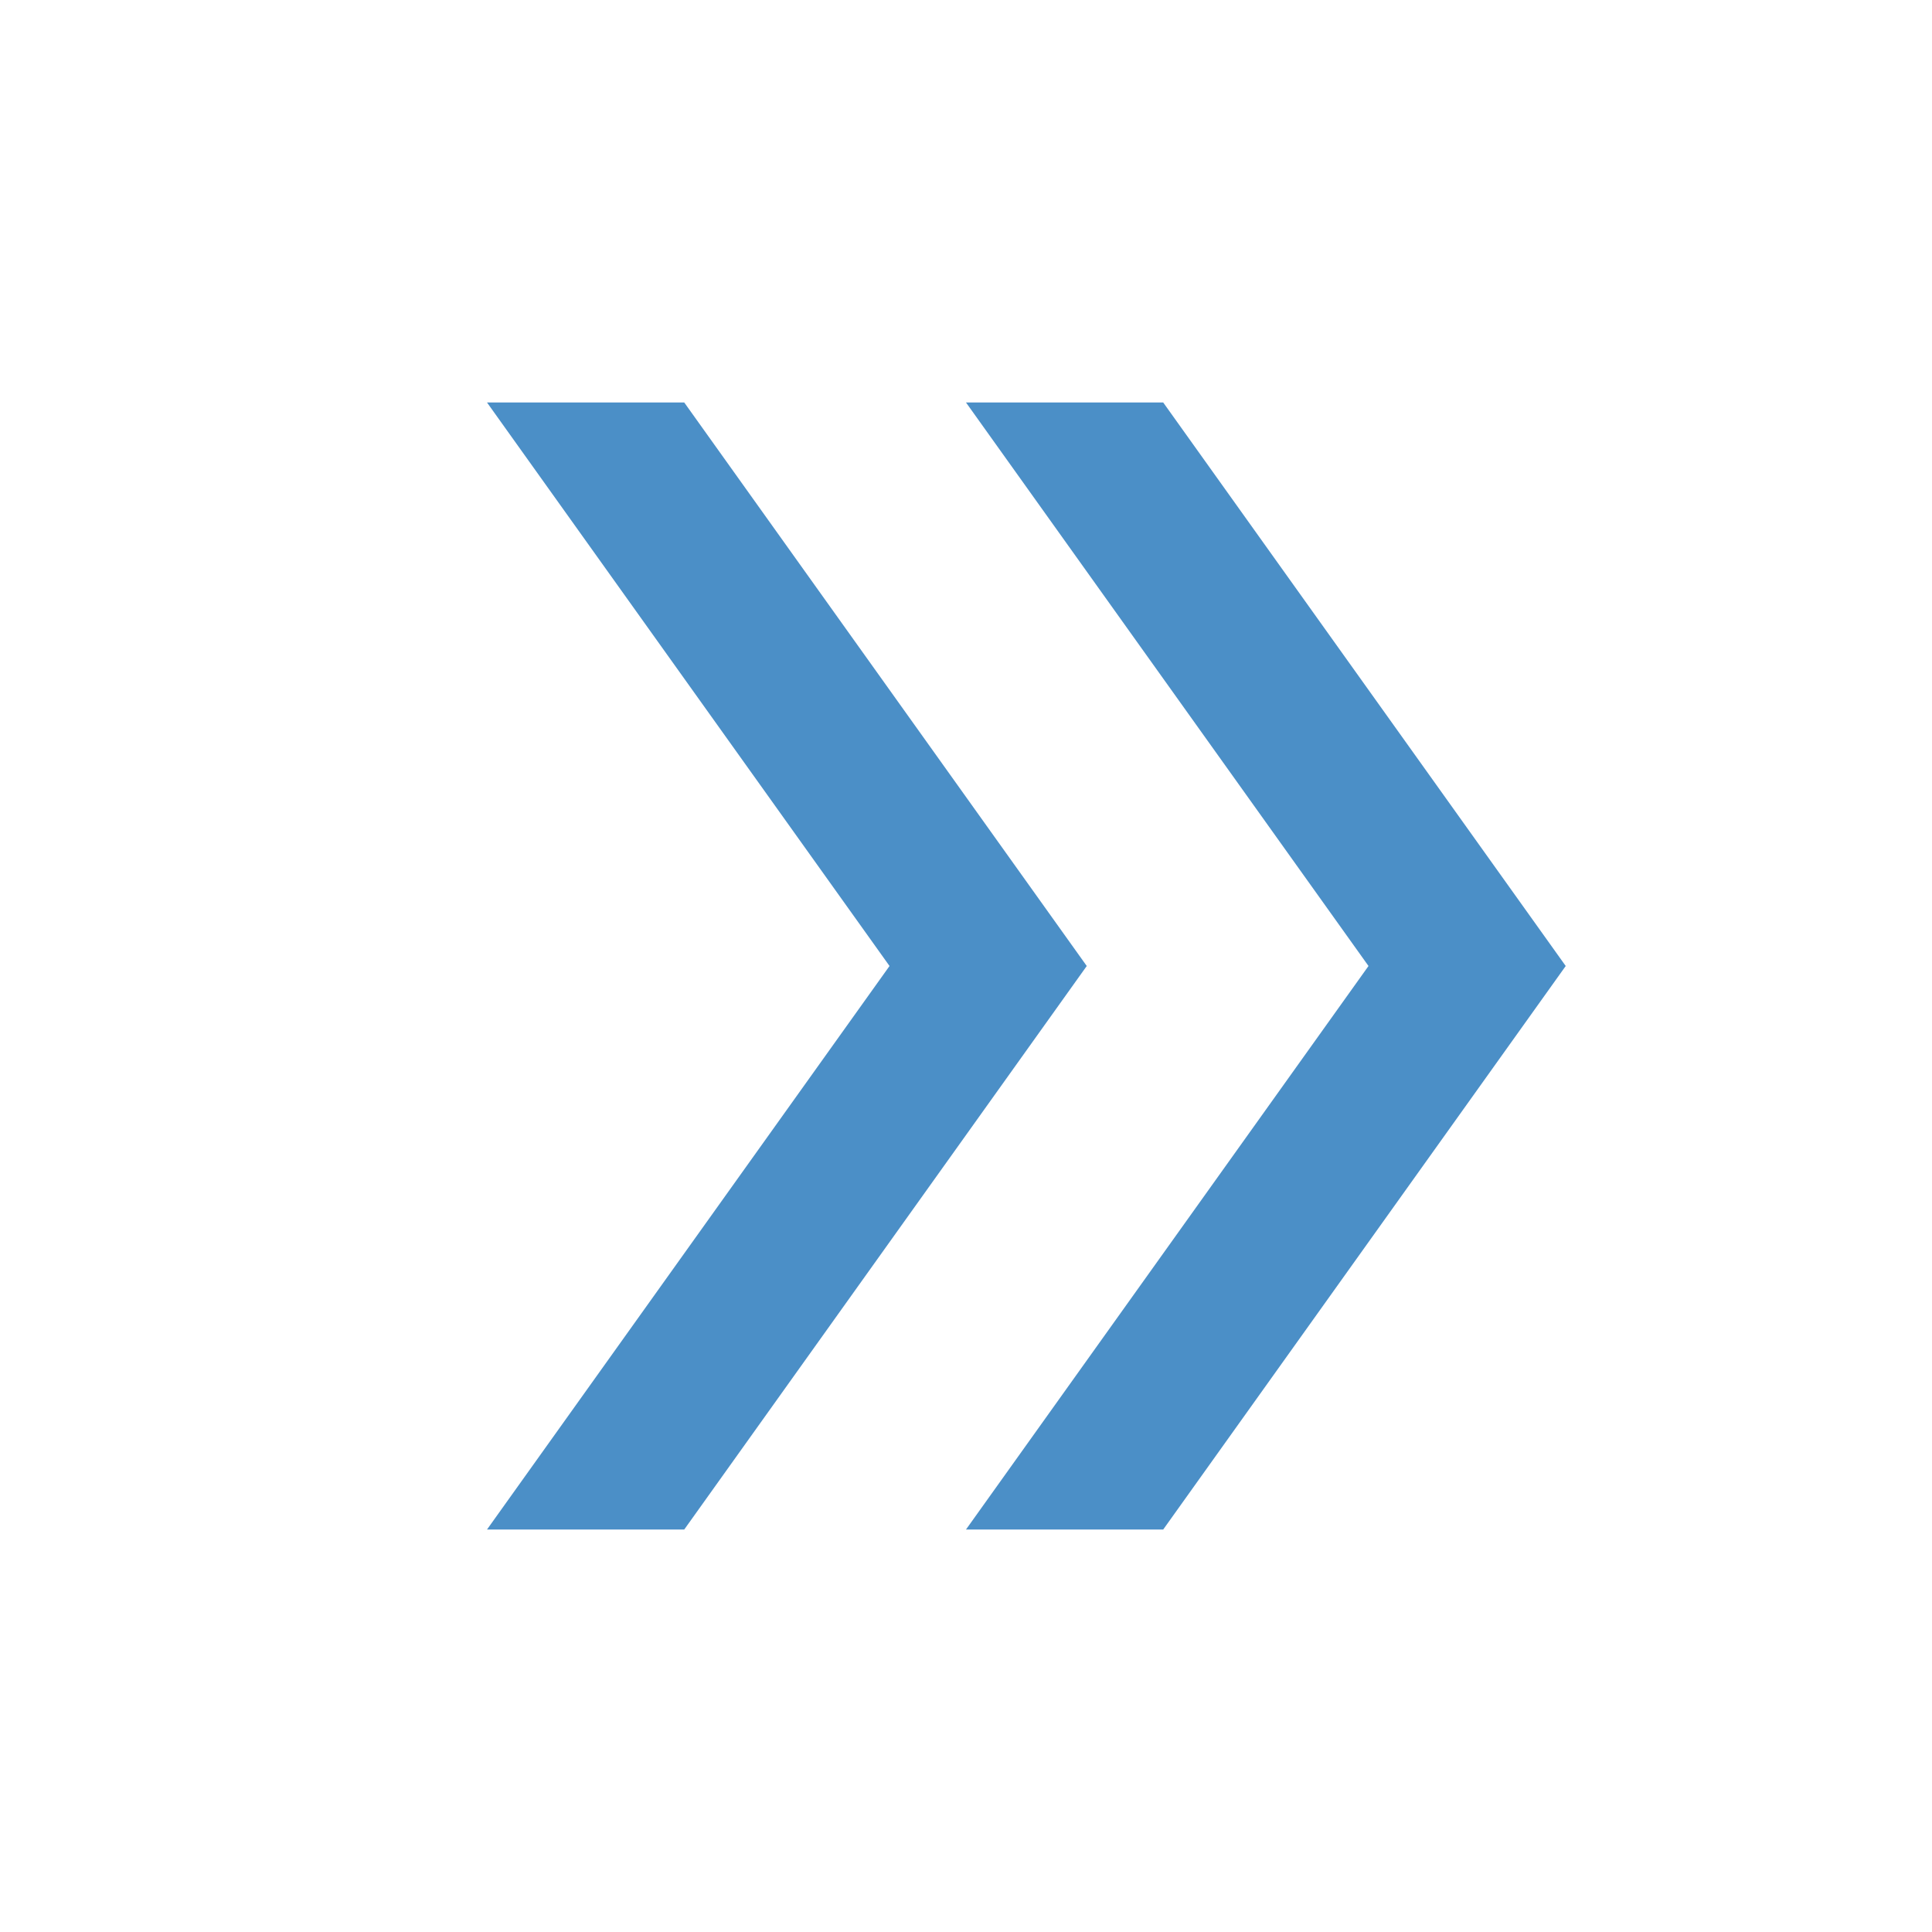
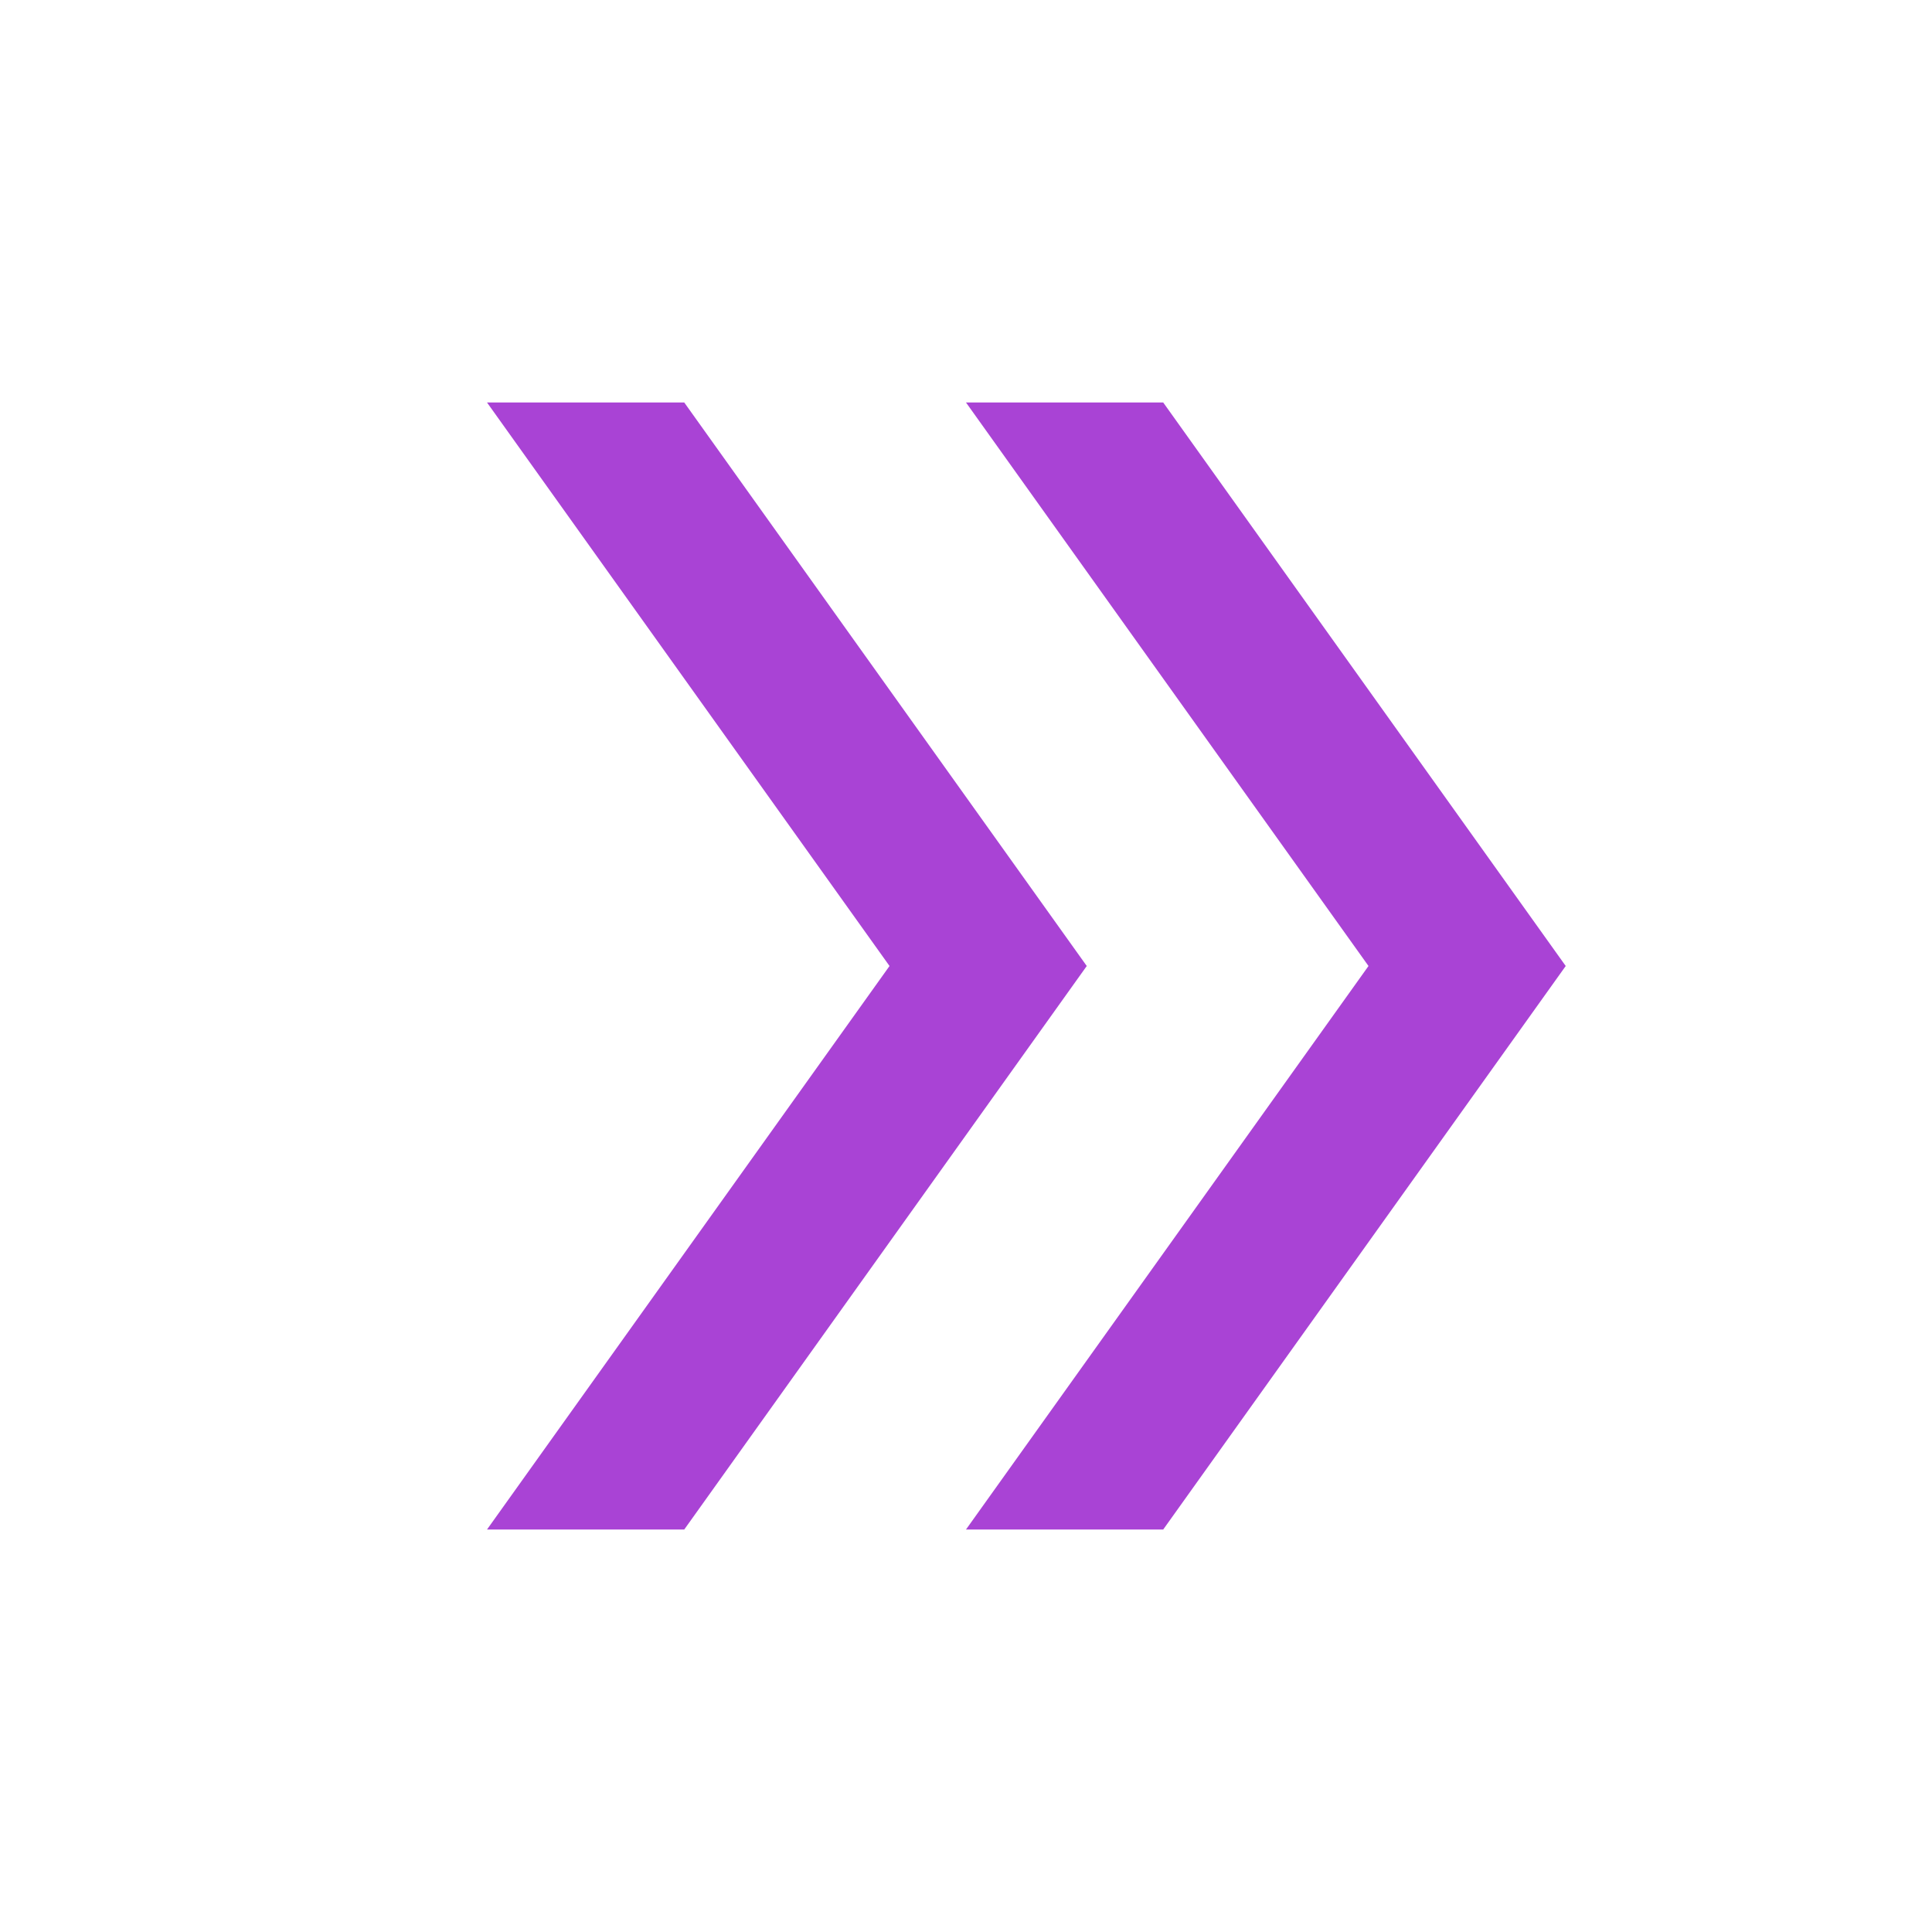
- <svg xmlns="http://www.w3.org/2000/svg" height="24px" viewBox="0 -960 960 960" width="24px" fill="#4b8fc7fe">
+ <svg xmlns="http://www.w3.org/2000/svg" height="24px" viewBox="0 -960 960 960" width="24px" fill="#a943d5">
  <path d="m242-200 200-280-200-280h98l200 280-200 280h-98Zm238 0 200-280-200-280h98l200 280-200 280h-98Z" />
</svg>
